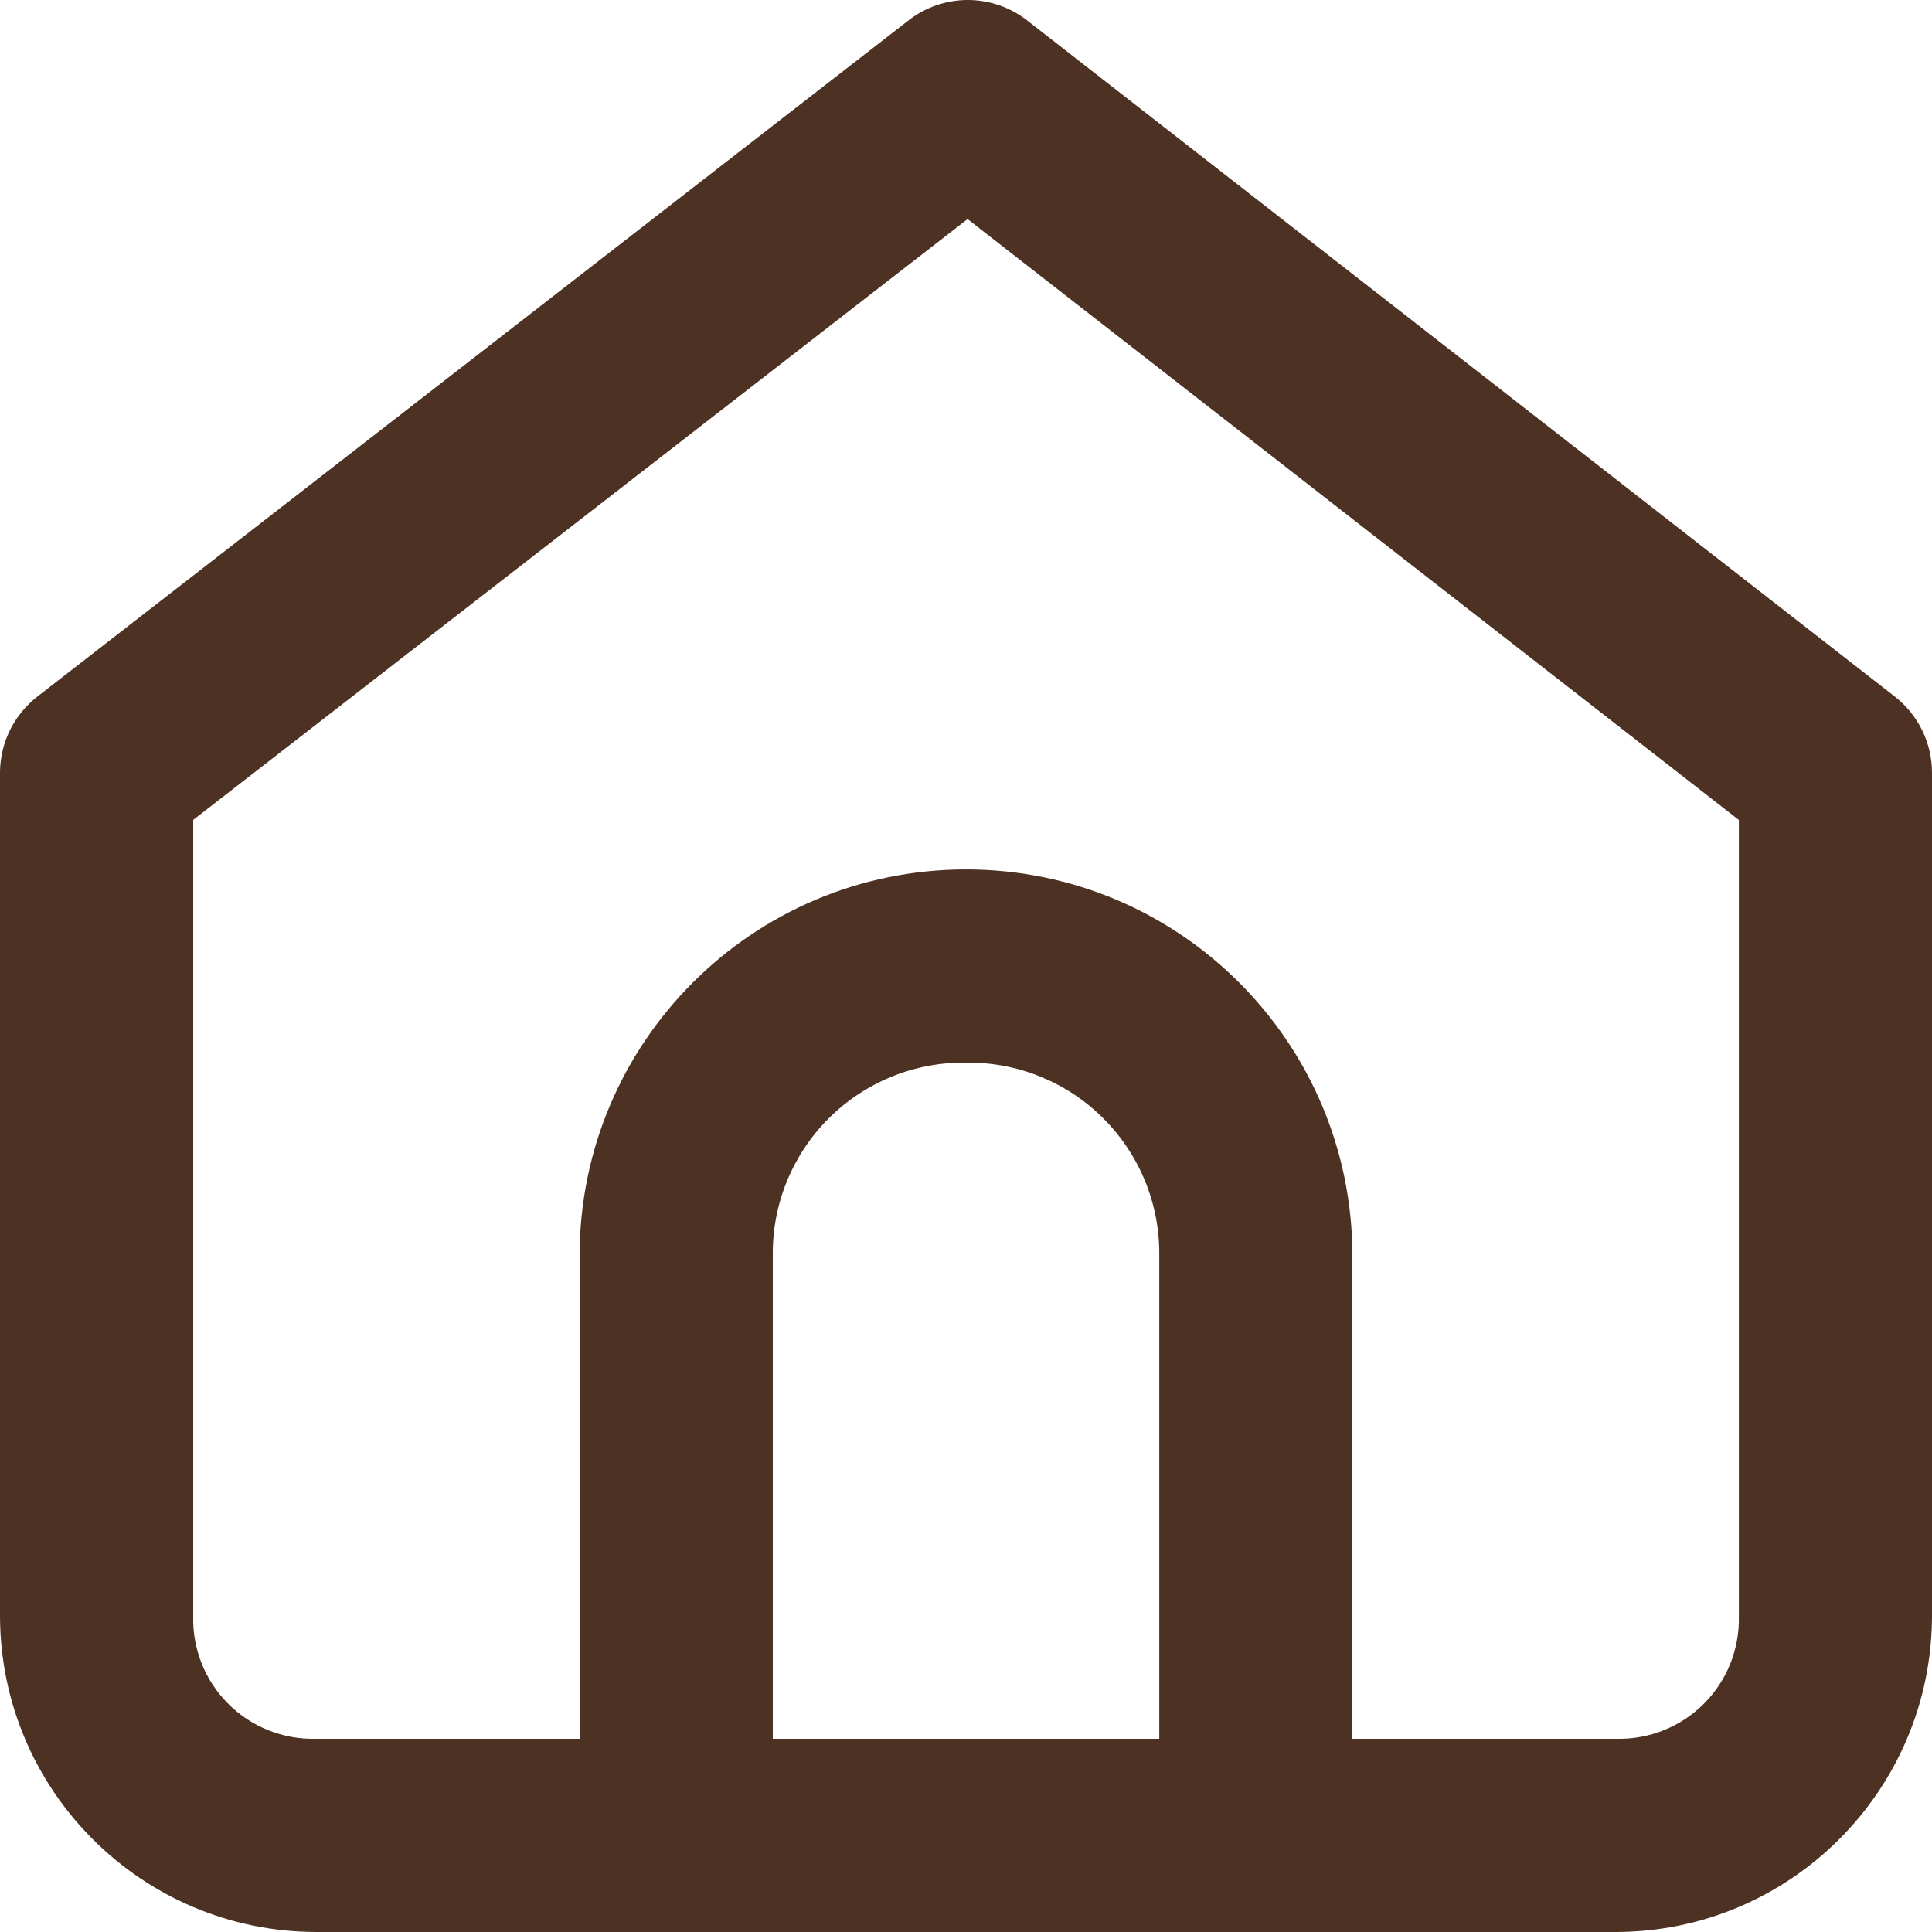
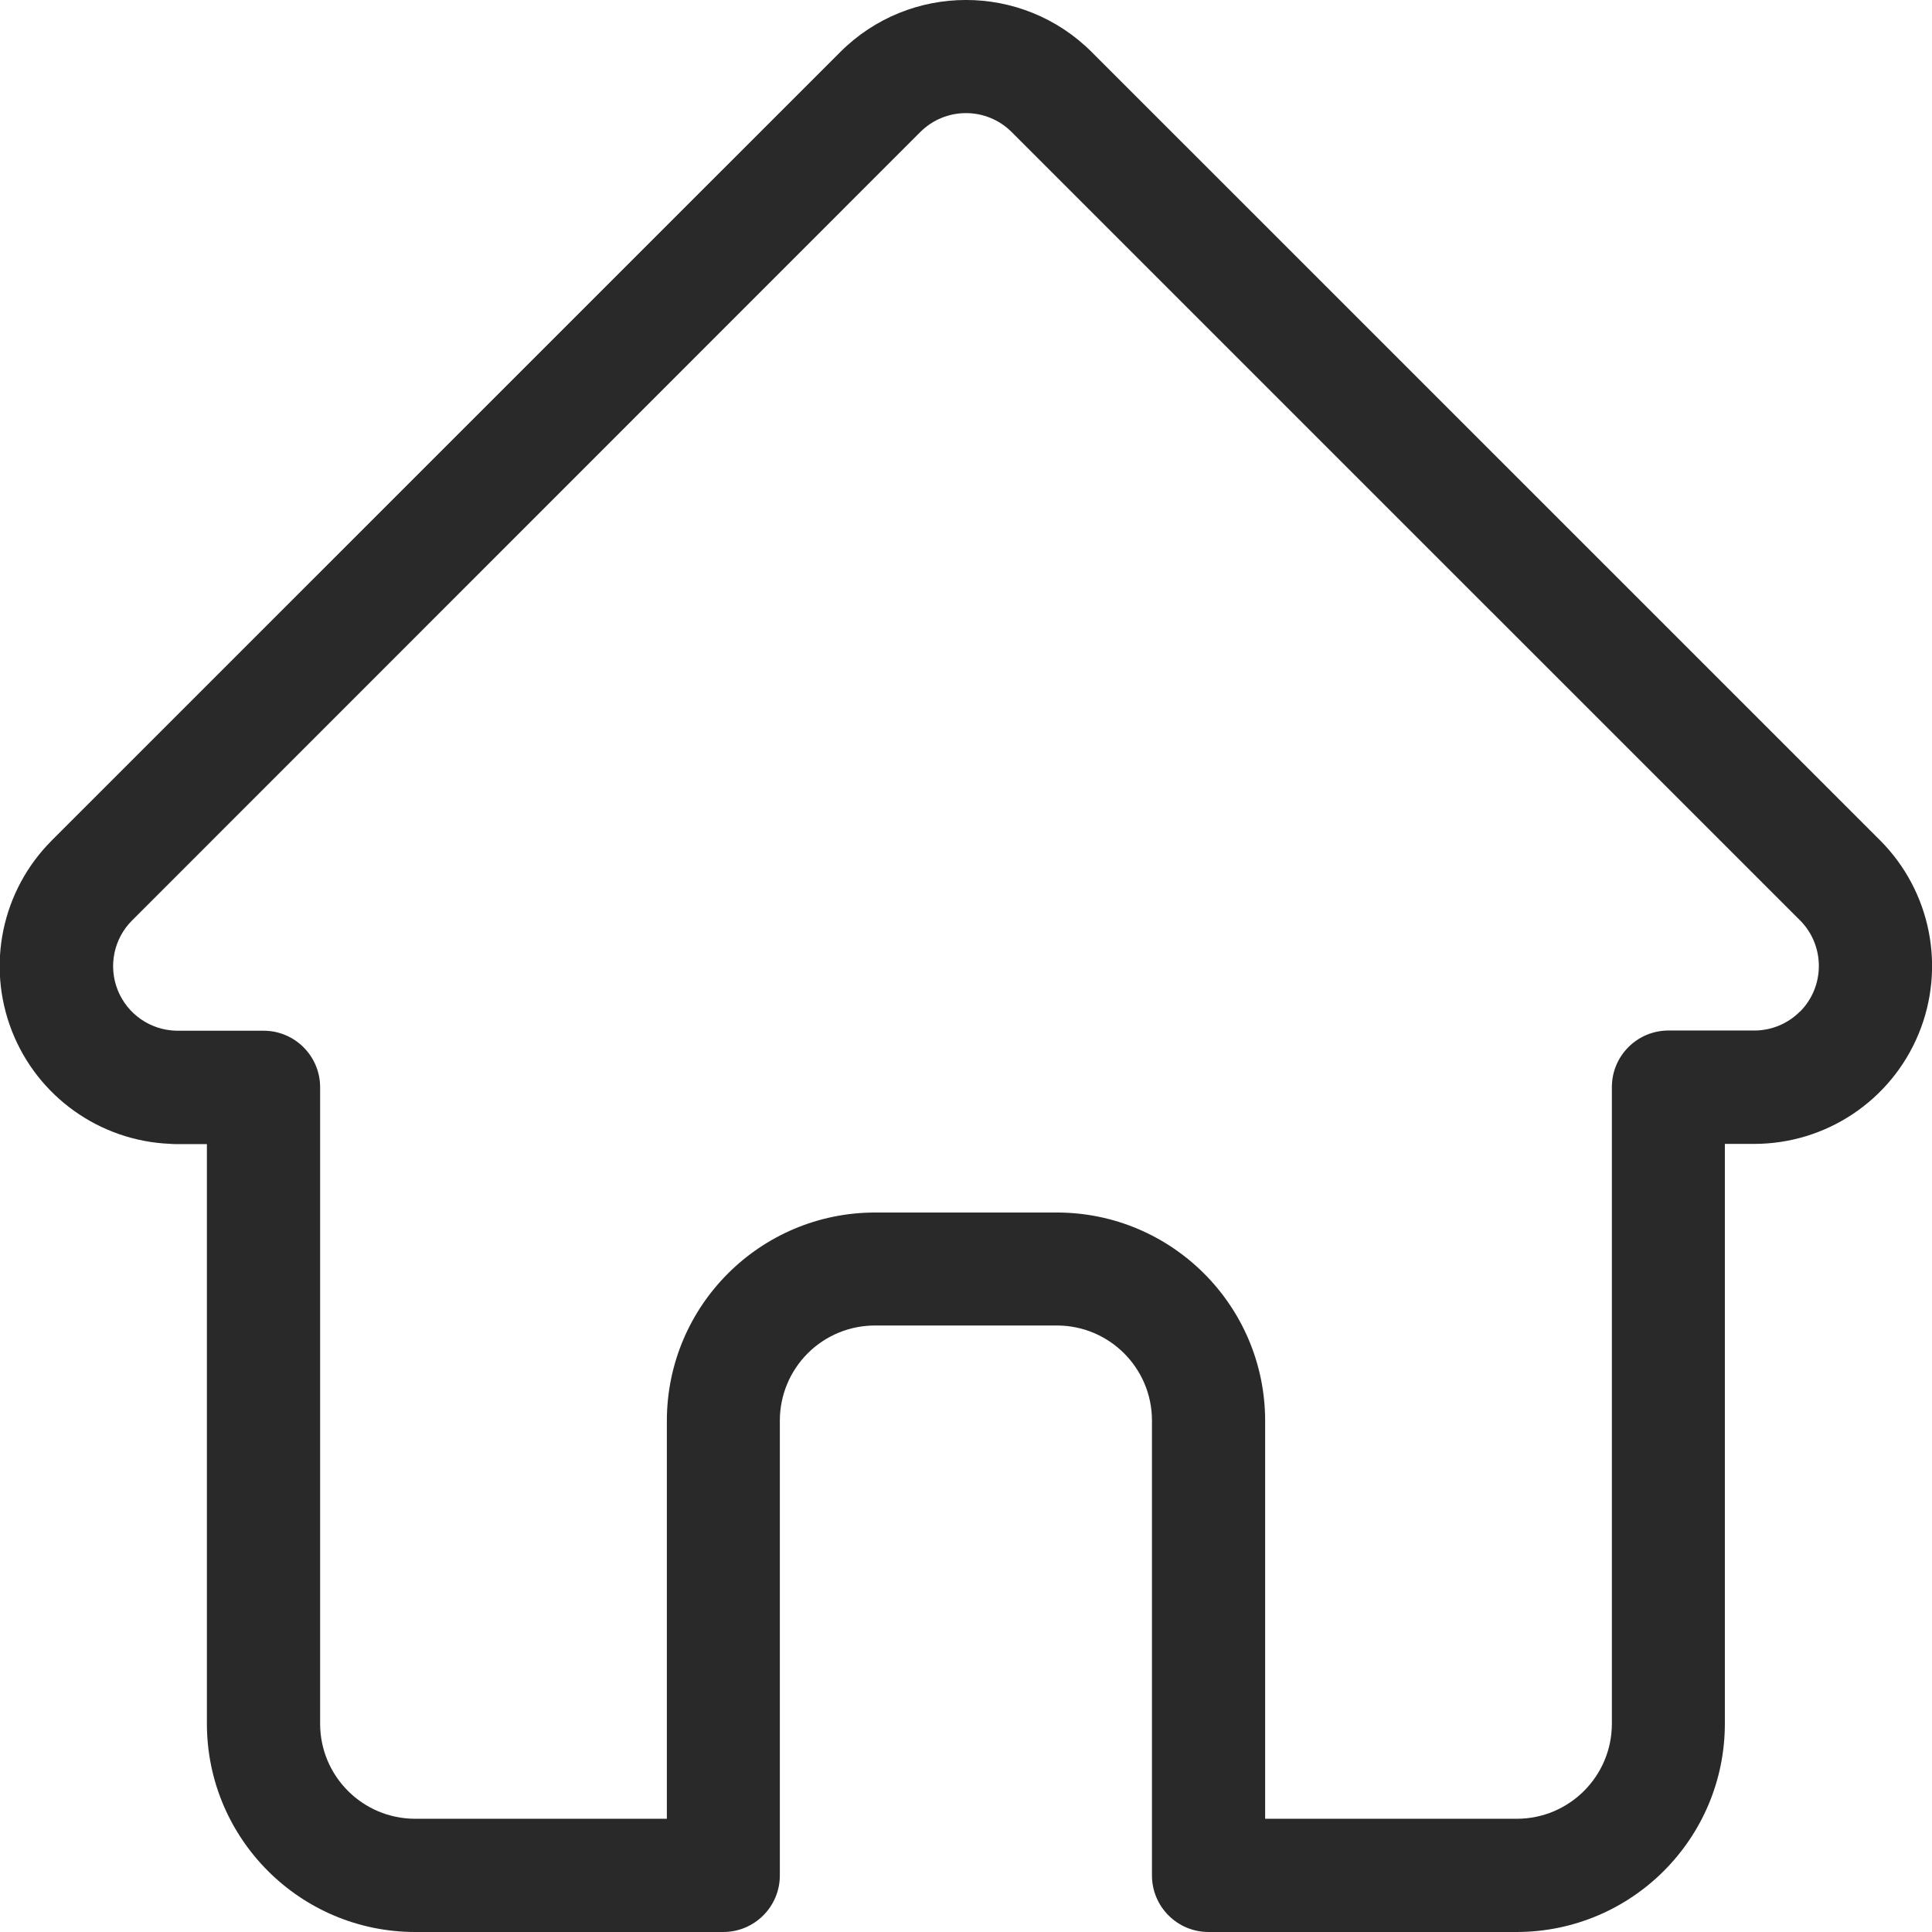
- <svg xmlns="http://www.w3.org/2000/svg" width="32.11" height="32.11" viewBox="0 0 32.11 32.11">
-   <g id="g1265" transform="translate(0 0)">
-     <path id="rect1251" d="M18.068,292.65a1.606,1.606,0,0,0-.969.339L2.621,304.227A1.606,1.606,0,0,0,2,305.494V319.52a5.264,5.264,0,0,0,5.24,5.24H28.87a5.264,5.264,0,0,0,5.24-5.24V305.494a1.606,1.606,0,0,0-.618-1.267L19.071,292.989a1.605,1.605,0,0,0-1-.339Zm.013,3.641L30.9,306.278V319.52a1.988,1.988,0,0,1-2.029,2.029H24.477v-8.027a6.422,6.422,0,1,0-12.844,0v8.027H7.24a1.988,1.988,0,0,1-2.029-2.029V306.277Zm-.025,14.02a3.169,3.169,0,0,1,3.211,3.211v8.027H14.844v-8.027A3.169,3.169,0,0,1,18.055,310.311Z" transform="translate(-2 -292.65)" fill="#4d3223" />
-   </g>
+ <svg xmlns="http://www.w3.org/2000/svg" id="home" width="39.5" height="39.5" viewBox="0 0 39.5 39.5">
+   <path id="Tracé_42" data-name="Tracé 42" d="M38.939,17.181l0,0L22.821,1.065a3.636,3.636,0,0,0-5.143,0L1.572,17.169l-.016.017a3.635,3.635,0,0,0,2.42,6.2q.056.005.112.005H4.73V35.244A4.261,4.261,0,0,0,8.987,39.5h6.3a1.157,1.157,0,0,0,1.157-1.157v-9.3A1.944,1.944,0,0,1,18.391,27.1h3.719a1.944,1.944,0,0,1,1.942,1.942v9.3A1.157,1.157,0,0,0,25.208,39.5h6.3a4.261,4.261,0,0,0,4.257-4.256V23.387h.6a3.637,3.637,0,0,0,2.574-6.206Zm-1.639,3.5a1.314,1.314,0,0,1-.935.388H34.612a1.157,1.157,0,0,0-1.157,1.157V35.244a1.944,1.944,0,0,1-1.942,1.941H26.366V29.046a4.261,4.261,0,0,0-4.257-4.256H18.391a4.261,4.261,0,0,0-4.257,4.256v8.139H8.987a1.944,1.944,0,0,1-1.942-1.941V22.23a1.157,1.157,0,0,0-1.157-1.157H4.165l-.054,0a1.32,1.32,0,0,1-.91-2.255h0L19.315,2.7a1.321,1.321,0,0,1,1.869,0L37.295,18.81l.008.007A1.325,1.325,0,0,1,37.3,20.685Zm0,0" transform="translate(-0.5 0)" fill="#292929" />
</svg>
